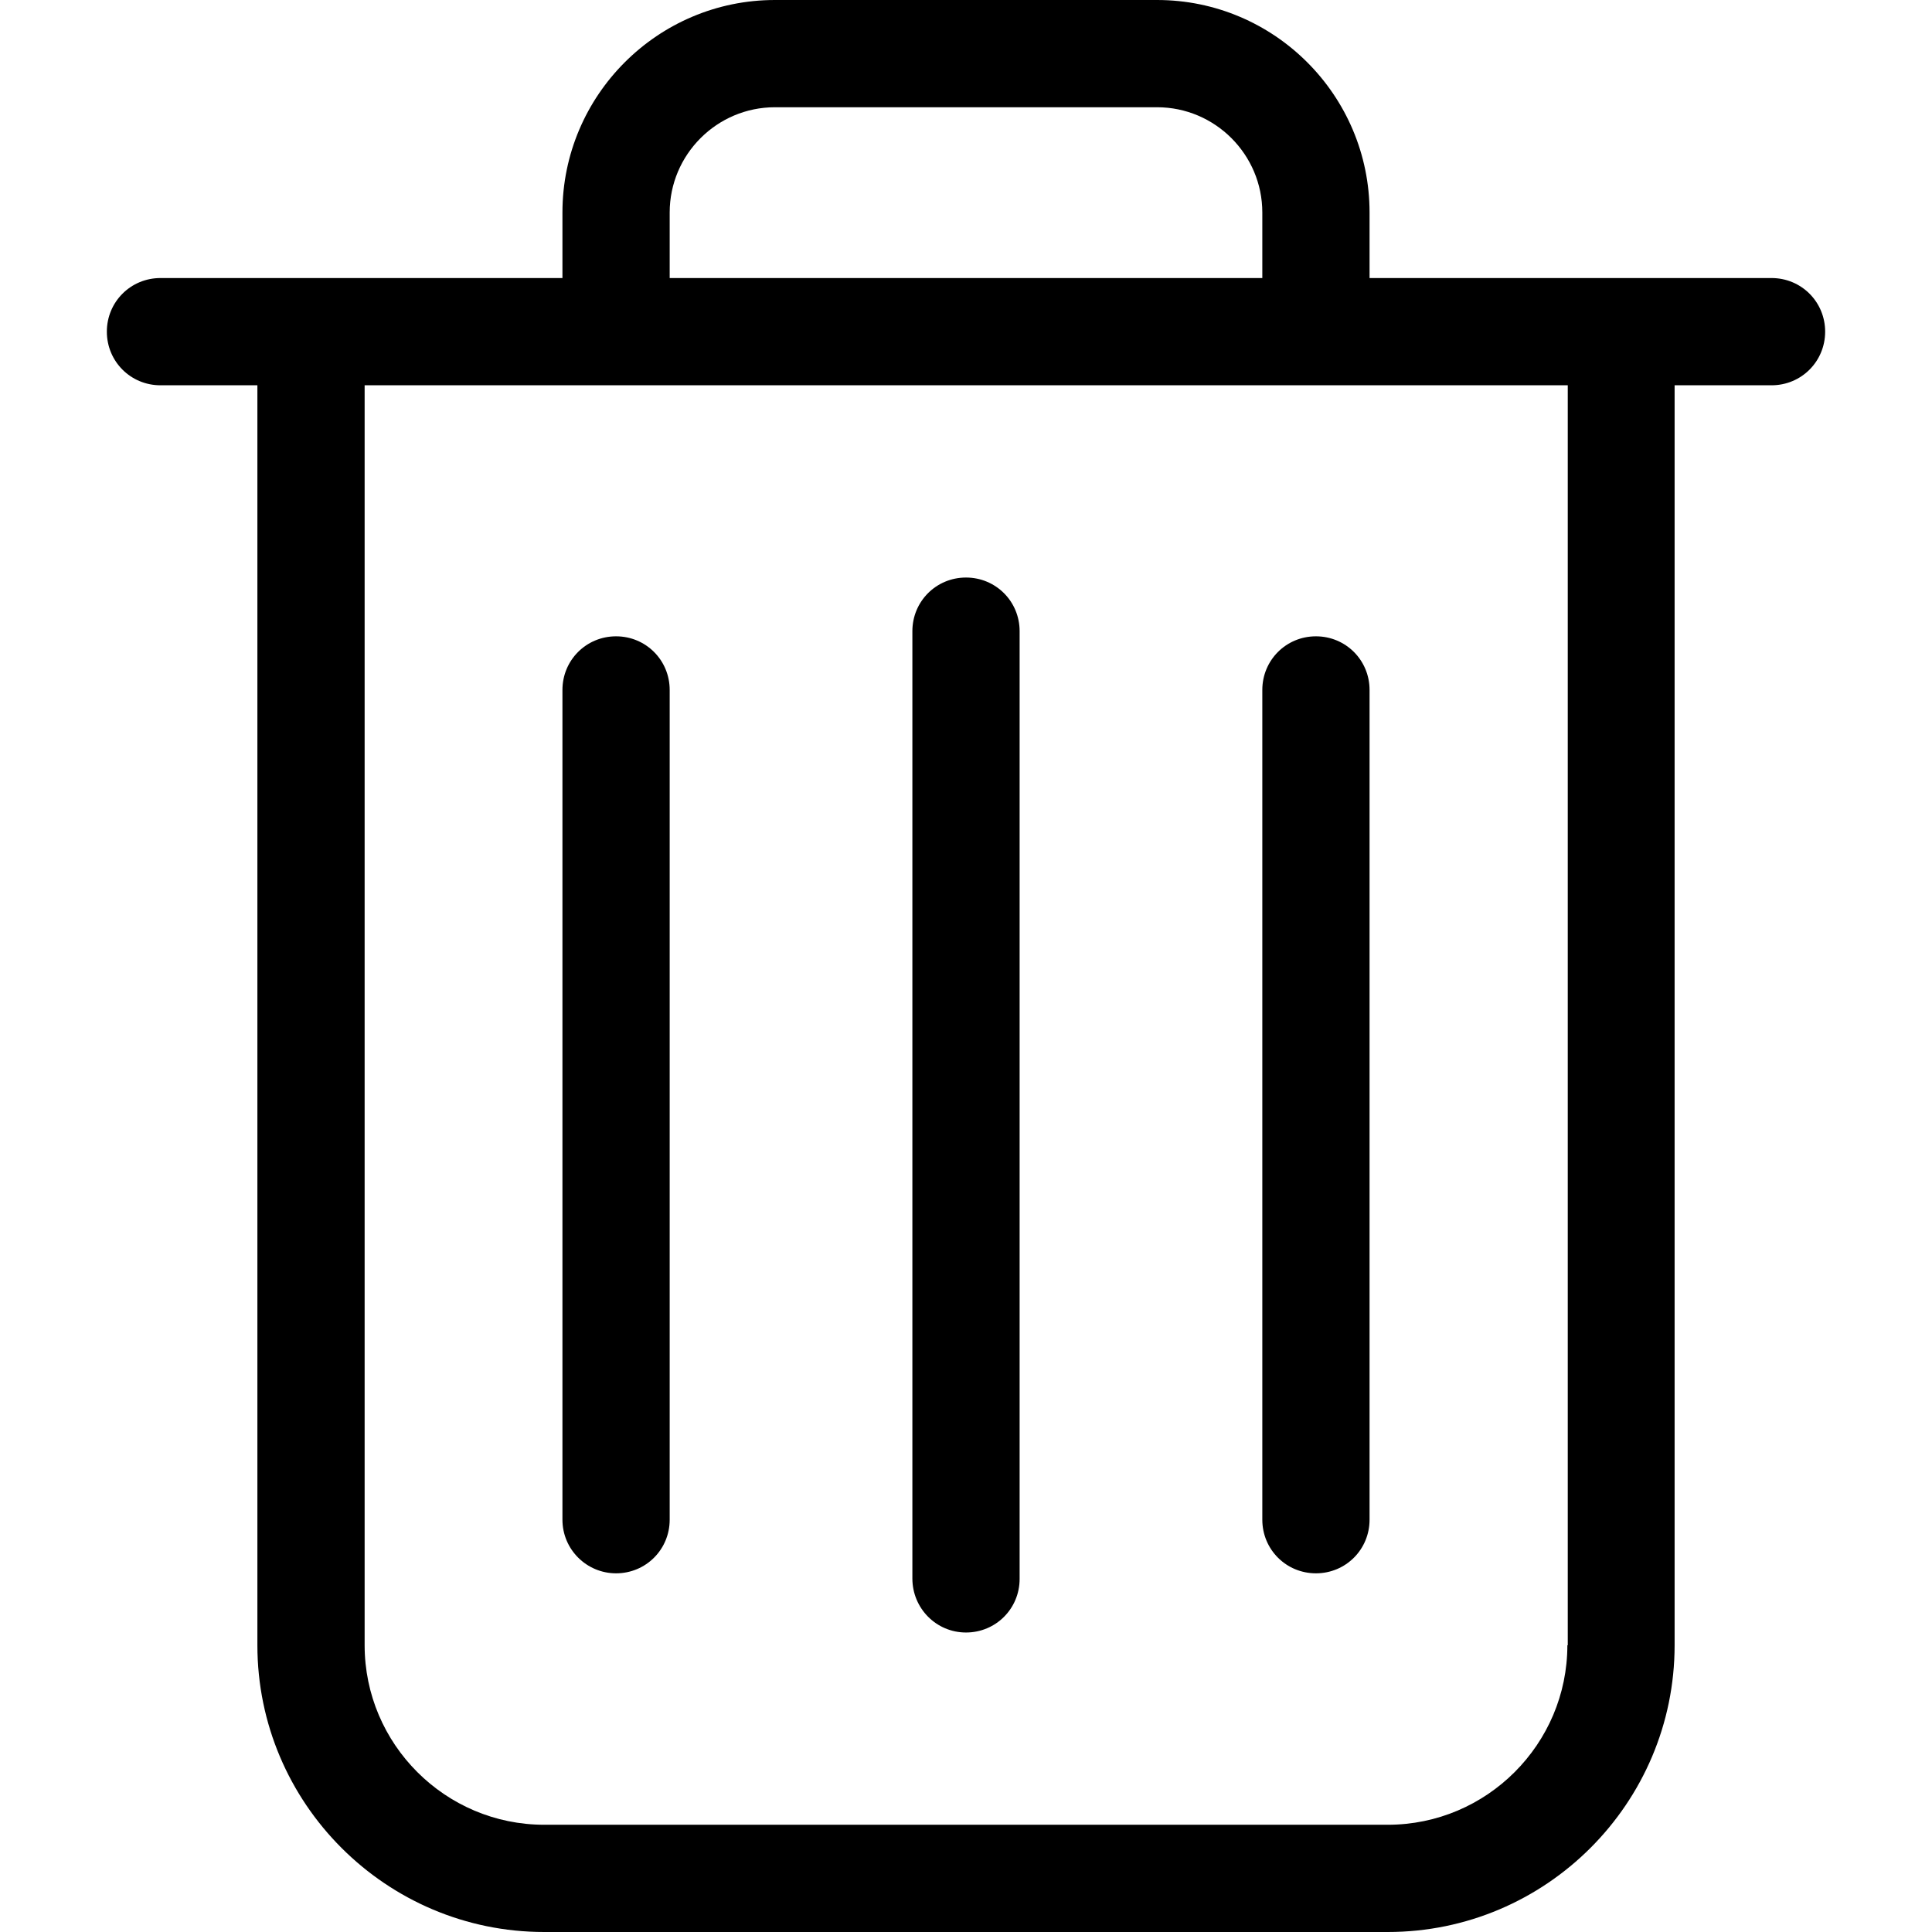
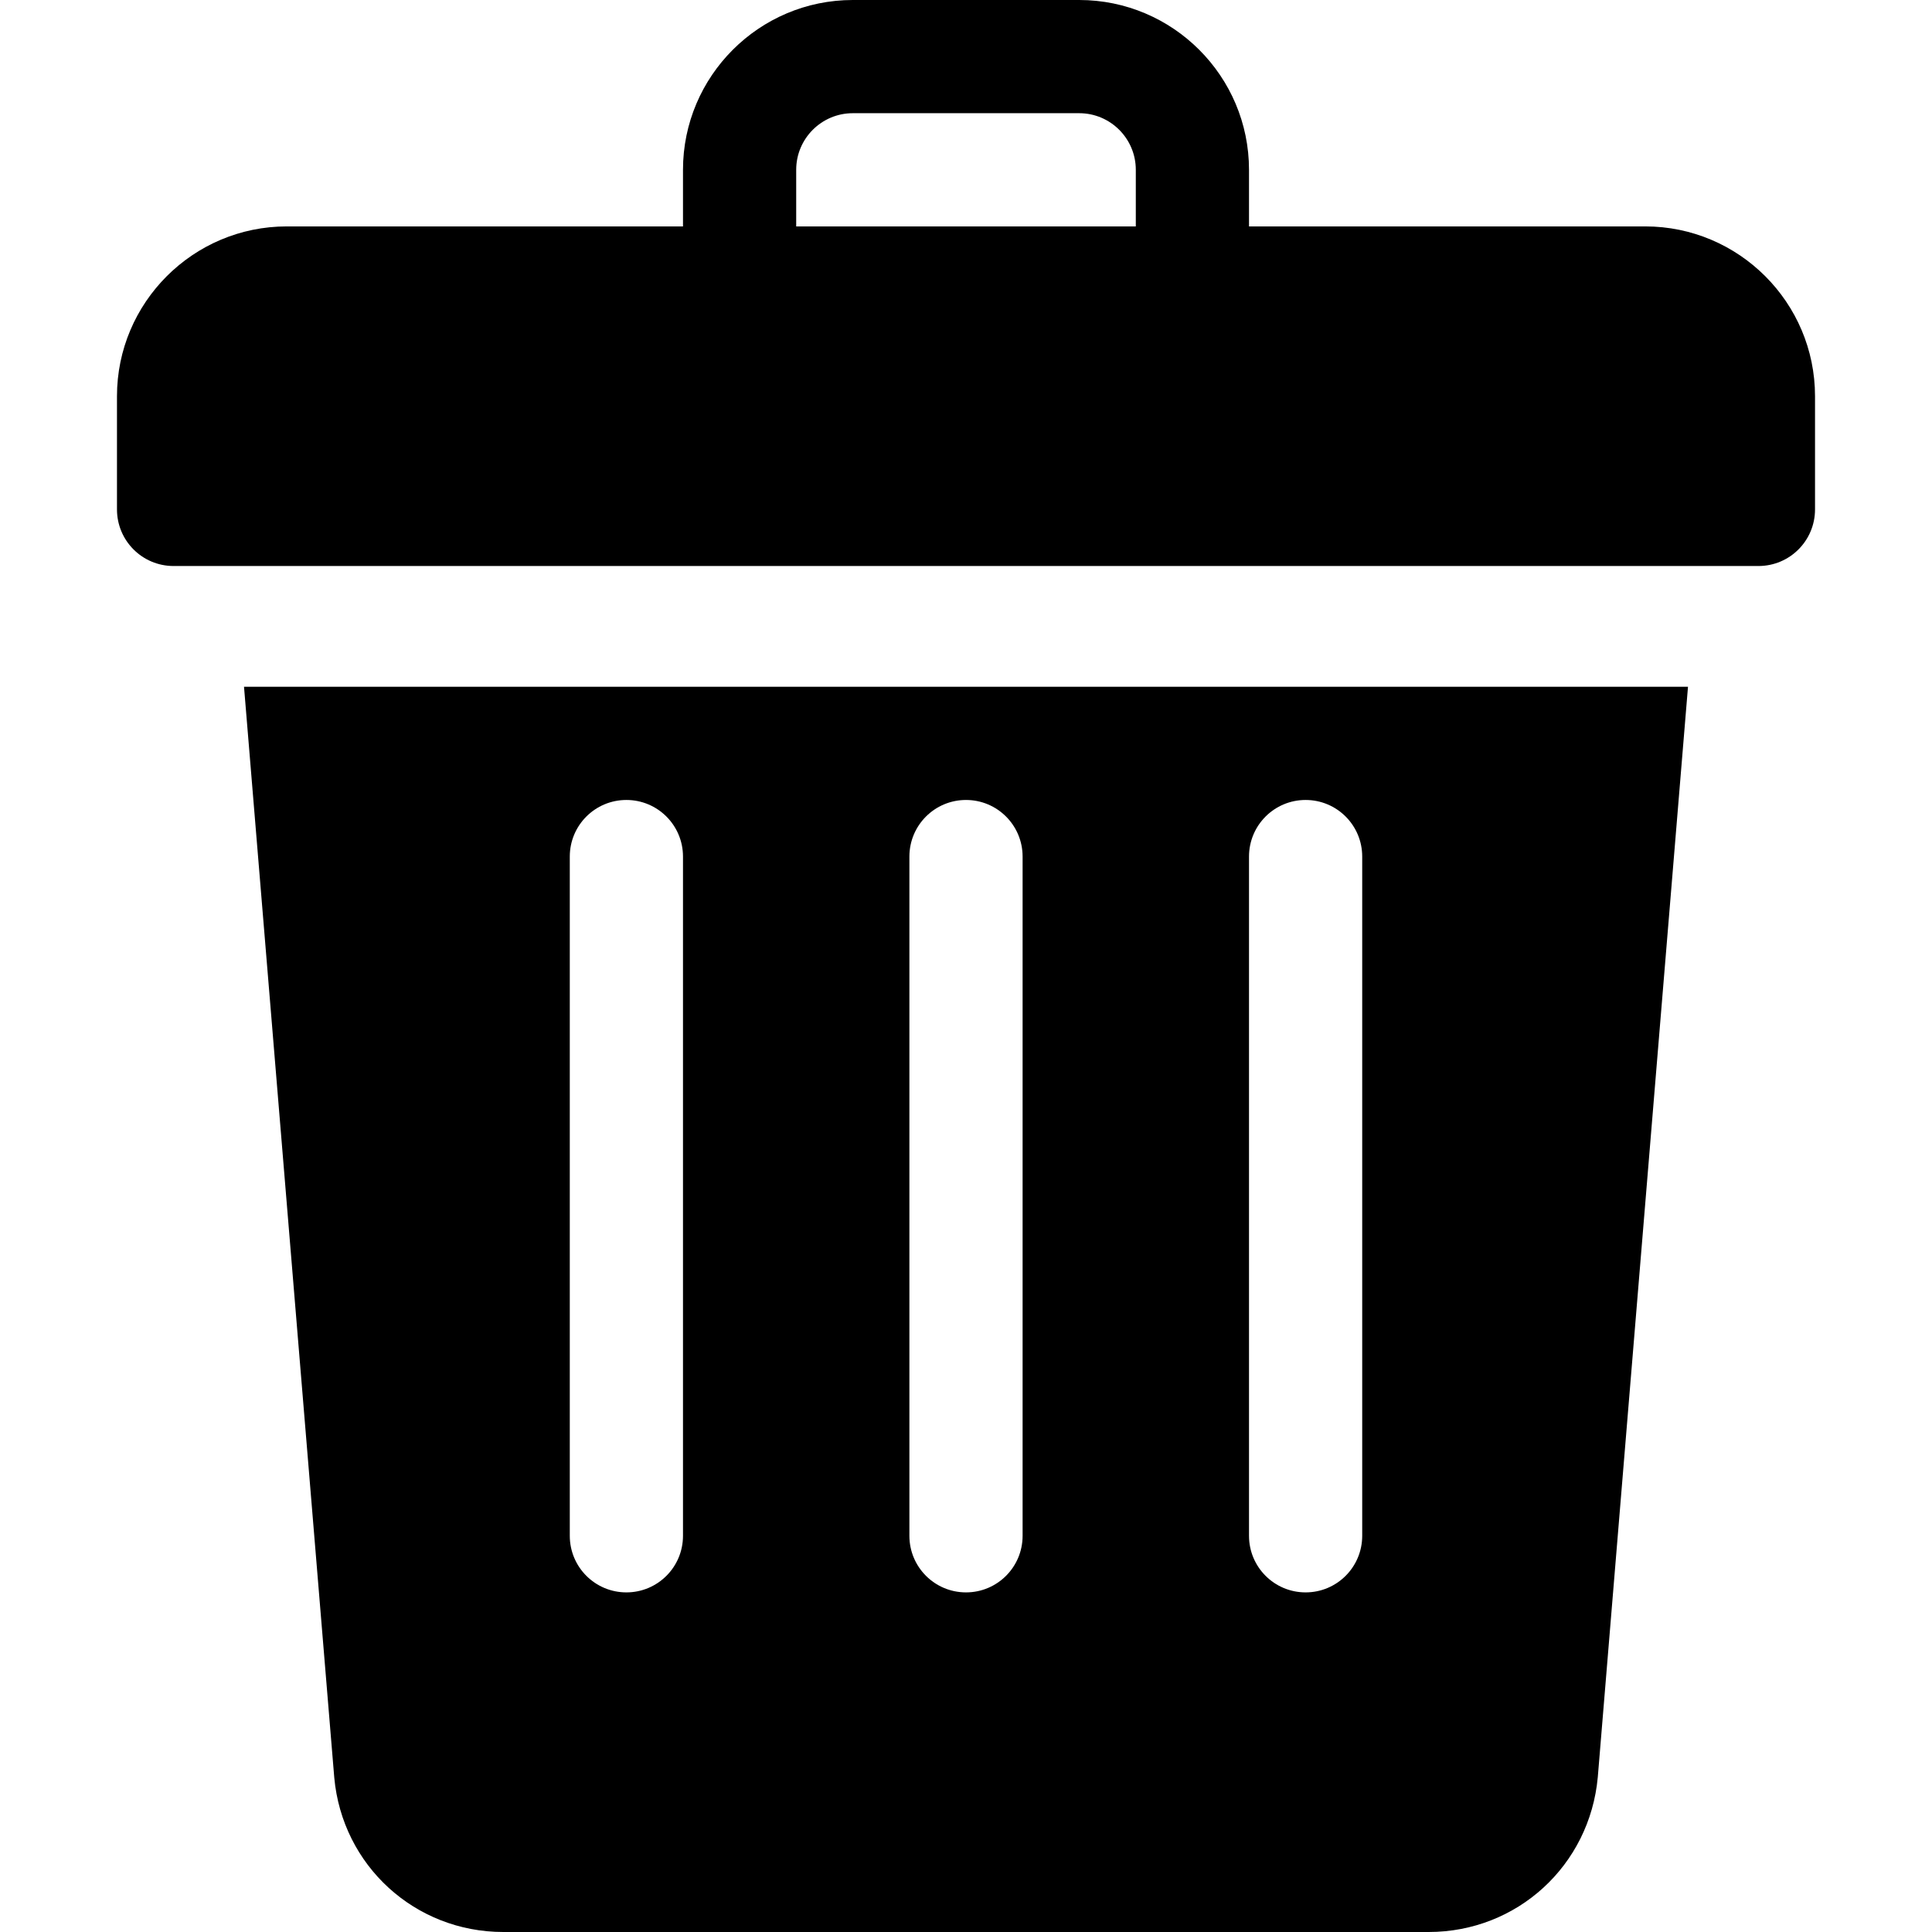
- <svg xmlns="http://www.w3.org/2000/svg" viewBox="0 0 486.4 486.4">
-   <path d="M446 70H344.8V53.5c0-29.5-24-53.5-53.5-53.5h-96.2c-29.5 0-53.5 24-53.5 53.5V70H40.4c-7.5 0-13.5 6-13.5 13.5S32.9 97 40.4 97h24.4v317.2c0 39.8 32.4 72.2 72.2 72.2h212.4c39.8 0 72.2-32.4 72.2-72.2V97H446c7.5 0 13.5-6 13.5-13.5S453.5 70 446 70zM168.6 53.5c0-14.6 11.9-26.5 26.5-26.5h96.2c14.6 0 26.5 11.9 26.5 26.5V70H168.6V53.5zm226 360.7c0 24.9-20.3 45.2-45.2 45.2H137c-24.9 0-45.2-20.3-45.2-45.2V97h302.9v317.2h-.1z" />
-   <path d="M243.2 411c7.5 0 13.5-6 13.5-13.5V158.9c0-7.5-6-13.5-13.5-13.5s-13.5 6-13.5 13.5v238.5c0 7.5 6 13.6 13.5 13.6zM155.1 396.1c7.5 0 13.5-6 13.5-13.5V173.7c0-7.5-6-13.5-13.5-13.5s-13.5 6-13.5 13.5v208.9c0 7.5 6.1 13.5 13.5 13.5zM331.3 396.1c7.5 0 13.5-6 13.5-13.5V173.7c0-7.5-6-13.5-13.5-13.5s-13.5 6-13.5 13.5v208.9c0 7.5 6 13.5 13.5 13.5z" />
+ <svg xmlns="http://www.w3.org/2000/svg" viewBox="0 0 512 512">
+   <path d="M64.666 182l23.917 289.072C90.707 494.407 109.97 512 133.393 512h245.215c23.423 0 42.686-17.593 44.824-41.06L447.336 182H64.666zM181 407c0 8.291-6.709 15-15 15s-15-6.709-15-15V227c0-8.291 6.709-15 15-15s15 6.709 15 15v180zm90 0c0 8.291-6.709 15-15 15s-15-6.709-15-15V227c0-8.291 6.709-15 15-15s15 6.709 15 15v180zm90 0c0 8.291-6.709 15-15 15s-15-6.709-15-15V227c0-8.291 6.709-15 15-15s15 6.709 15 15v180zM436 60H331V45c0-24.814-20.186-45-45-45h-60c-24.814 0-45 20.186-45 45v15H76c-24.814 0-45 20.186-45 45v30c0 8.291 6.709 15 15 15h420c8.291 0 15-6.709 15-15v-30c0-24.814-20.186-45-45-45zm-135 0h-90V45c0-8.276 6.724-15 15-15h60c8.276 0 15 6.724 15 15v15z" />
</svg>
